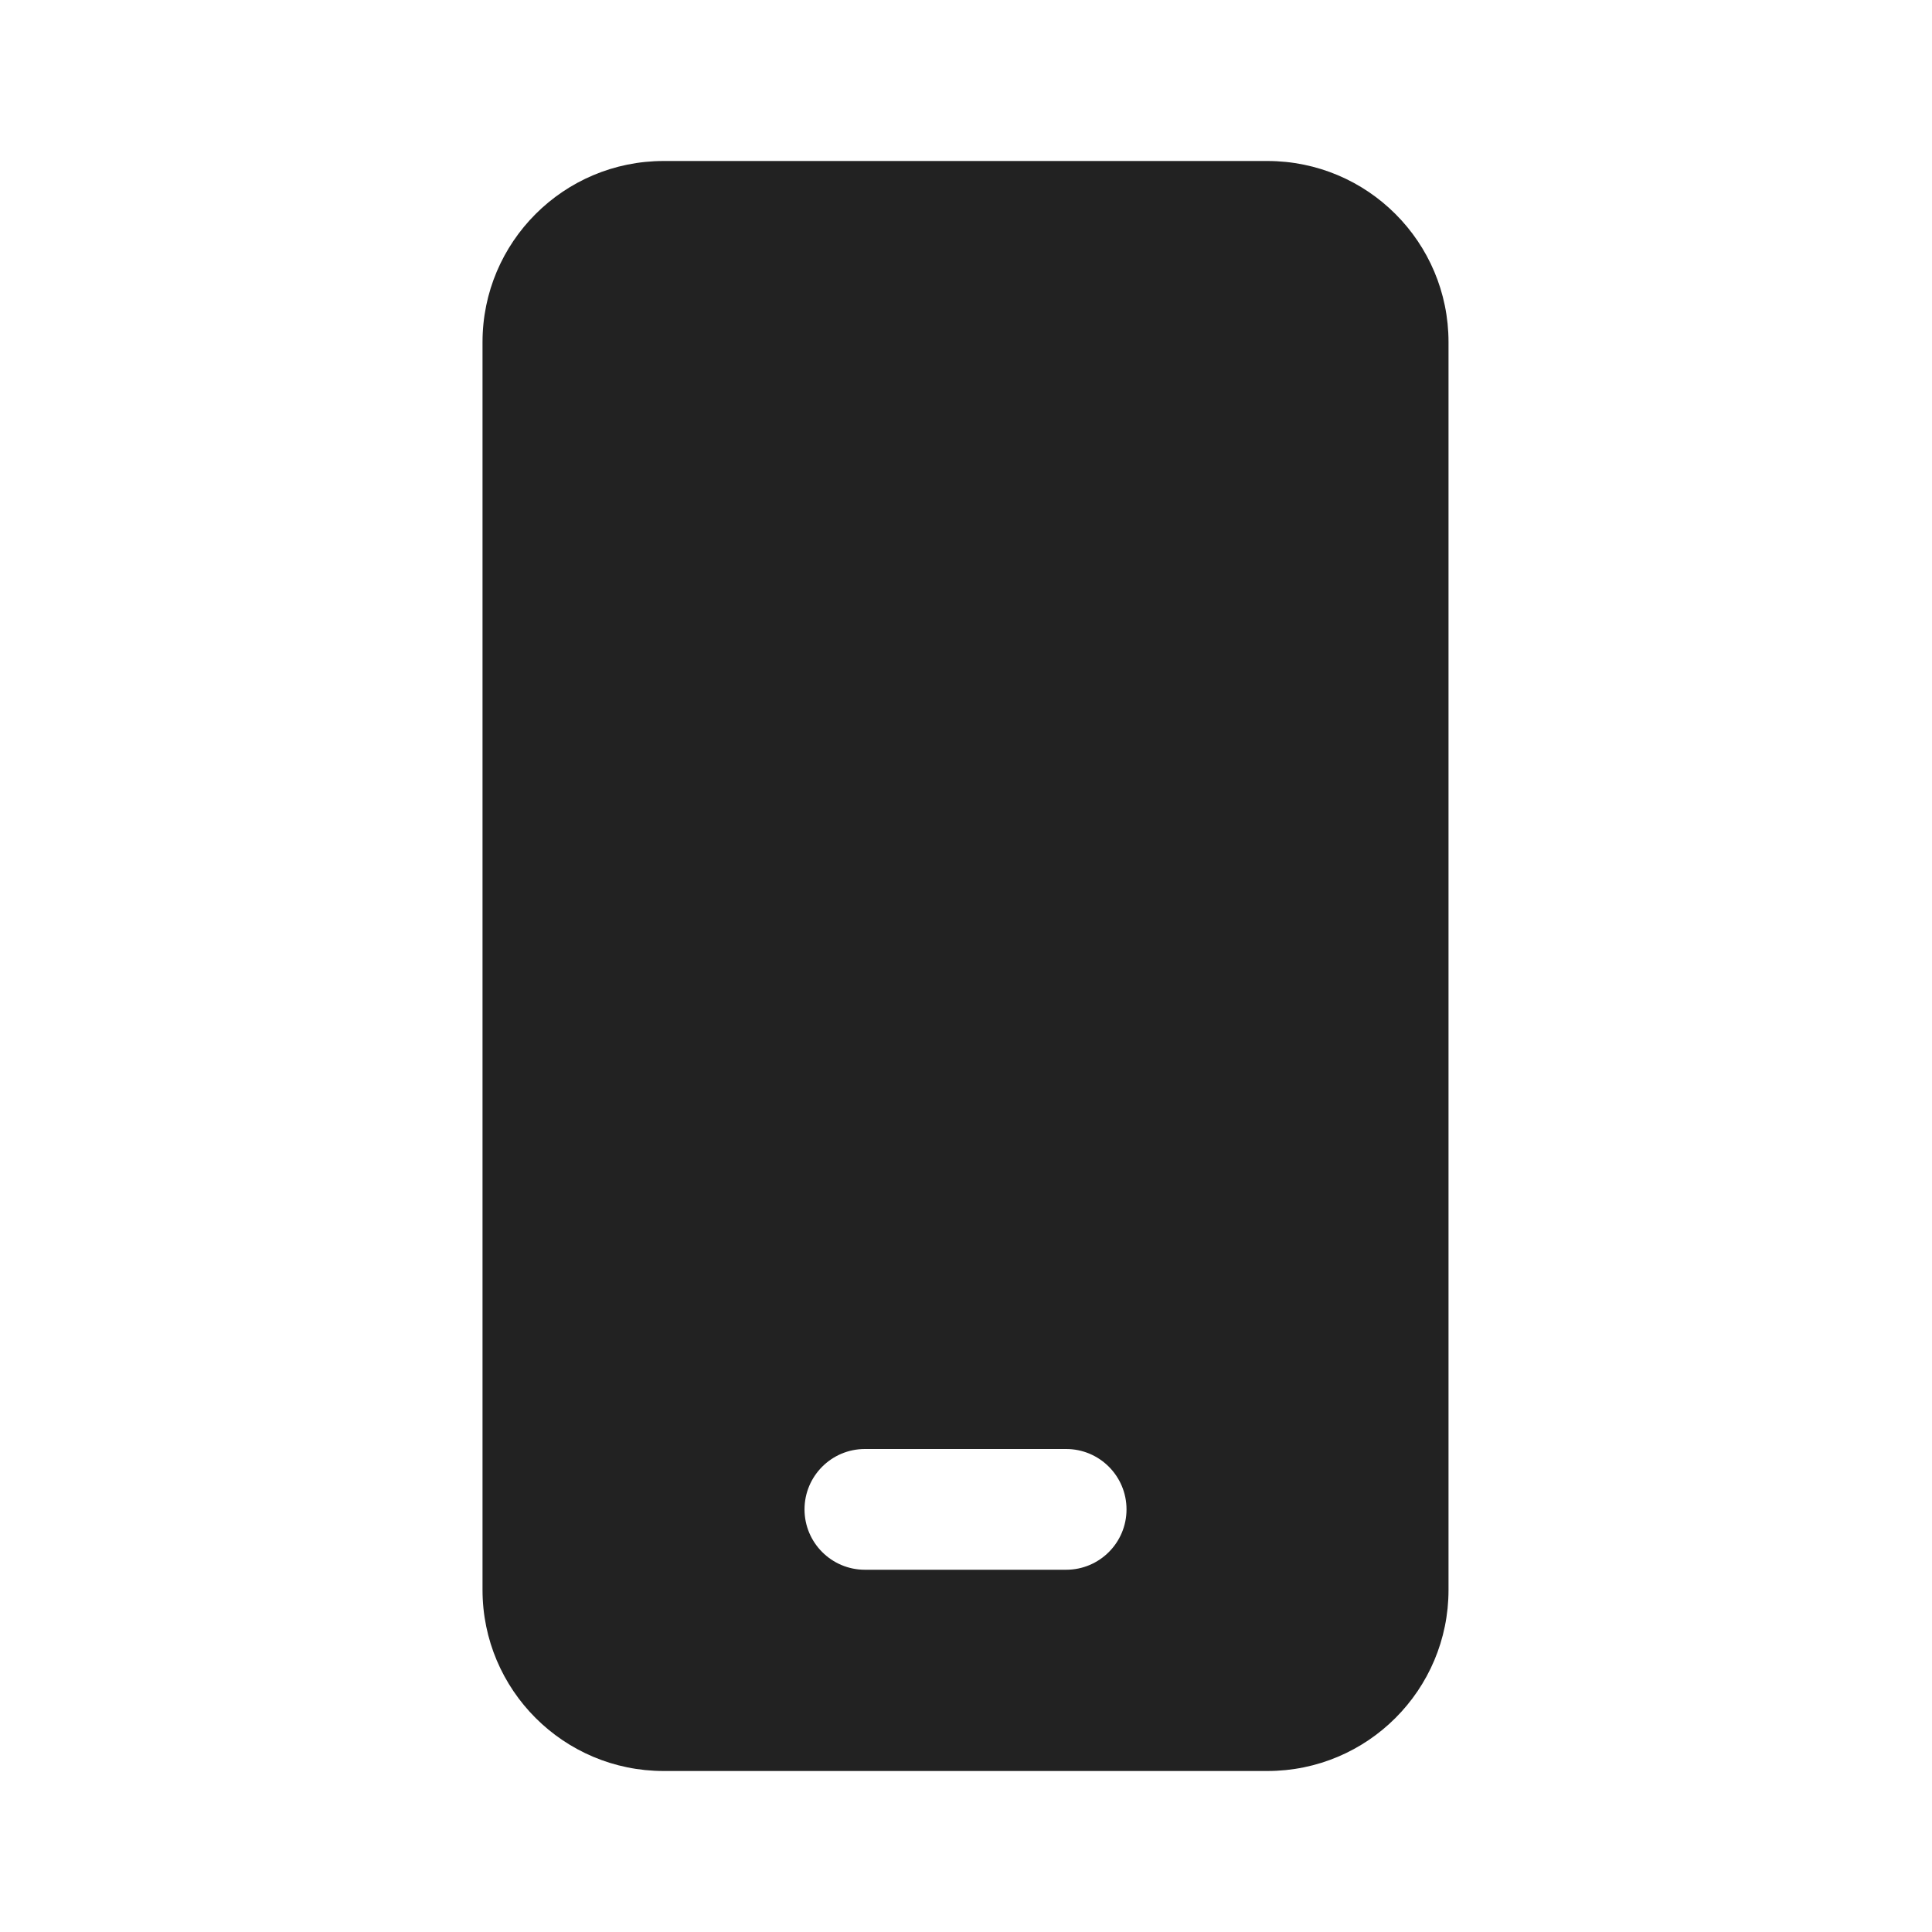
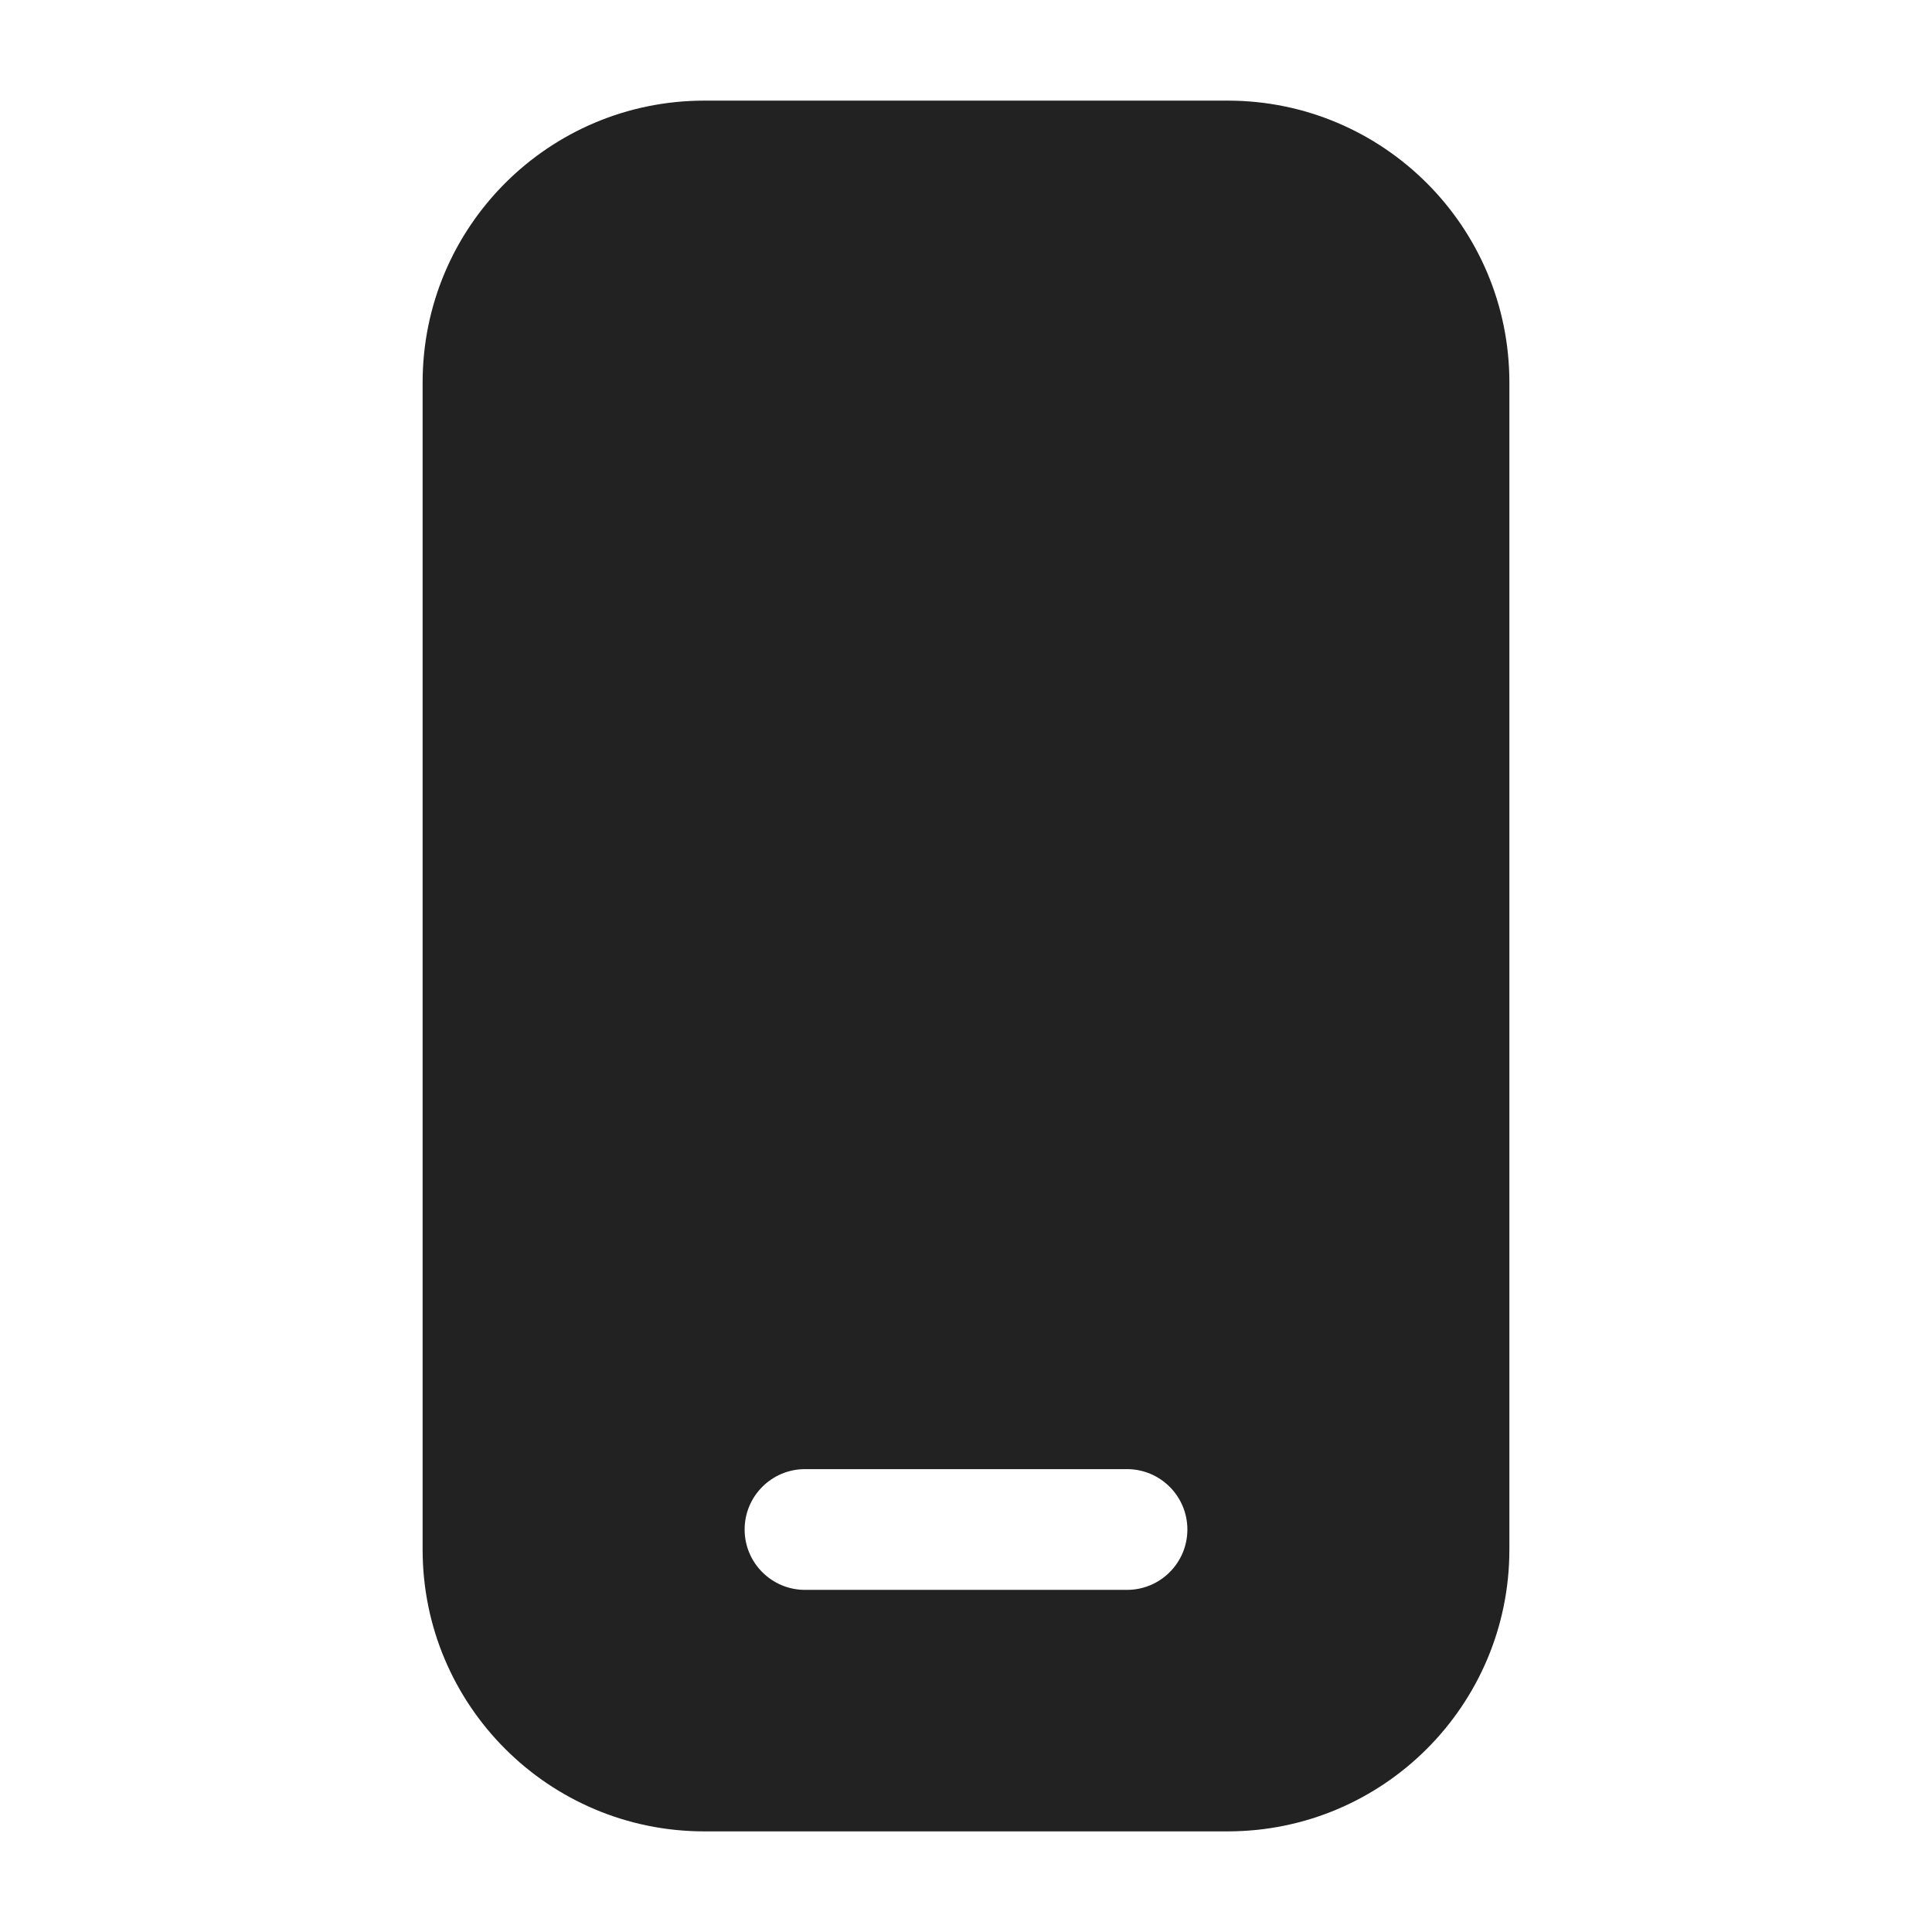
<svg xmlns="http://www.w3.org/2000/svg" width="24" height="24" viewBox="0 0 24 24" fill="none">
-   <g id="Size=24, Theme=Filled">
-     <path id="Shape" d="M15.744 2C16.987 2 17.994 3.007 17.994 4.25V19.75C17.994 20.993 16.987 22 15.744 22H8.244C7.002 22 5.994 20.993 5.994 19.75V4.25C5.994 3.007 7.002 2 8.244 2H15.744ZM13.244 18H10.744C10.33 18 9.994 18.336 9.994 18.75C9.994 19.164 10.33 19.5 10.744 19.5H13.244C13.658 19.5 13.994 19.164 13.994 18.75C13.994 18.336 13.658 18 13.244 18Z" fill="#222222" />
-   </g>
+   <path fill-rule="evenodd" clip-rule="evenodd" d="M5.25 4.75C5.25 2.817 6.817 1.25 8.75 1.25H15.25C17.183 1.25 18.75 2.817 18.75 4.75V19.25C18.75 21.183 17.183 22.75 15.25 22.75H8.75C6.817 22.75 5.25 21.183 5.25 19.25V4.75ZM9.25 19C9.25 18.586 9.586 18.25 10 18.25H14C14.414 18.25 14.75 18.586 14.75 19C14.75 19.414 14.414 19.75 14 19.75H10C9.586 19.75 9.25 19.414 9.25 19Z" fill="#222222" />
</svg>
